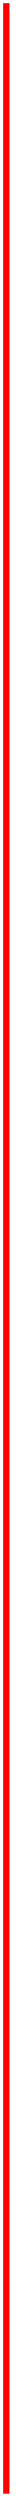
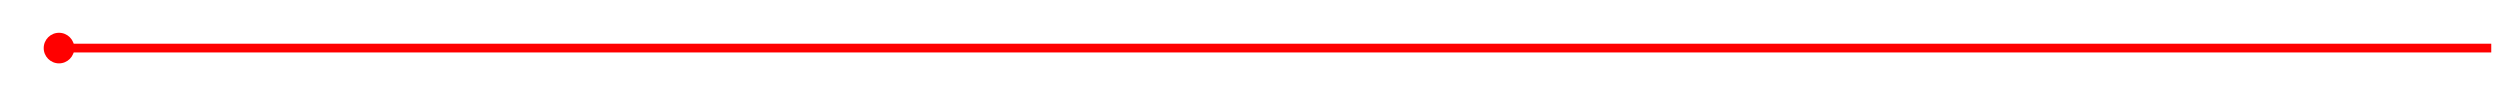
- <svg xmlns="http://www.w3.org/2000/svg" version="1.1" width="5px" height="791px">
-   <g transform="matrix(1 0 0 1 -893 -643 )">
-     <path d="M 895 644  L 895 1432  " stroke-width="2" stroke="#ff0000" fill="none" />
+ <svg xmlns="http://www.w3.org/2000/svg" version="1.1" width="572px" height="22px">
+   <g transform="matrix(1 0 0 1 -1498 -1521 )">
+     <path d="M 1511.5 1528.5  A 3.5 3.5 0 0 0 1508 1532 A 3.5 3.5 0 0 0 1511.5 1535.5 A 3.5 3.5 0 0 0 1515 1532 A 3.5 3.5 0 0 0 1511.5 1528.5 Z " fill-rule="nonzero" fill="#ff0000" stroke="none" />
+     <path d="M 1510 1532  L 2068 1532  " stroke-width="2" stroke="#ff0000" fill="none" />
  </g>
</svg>
